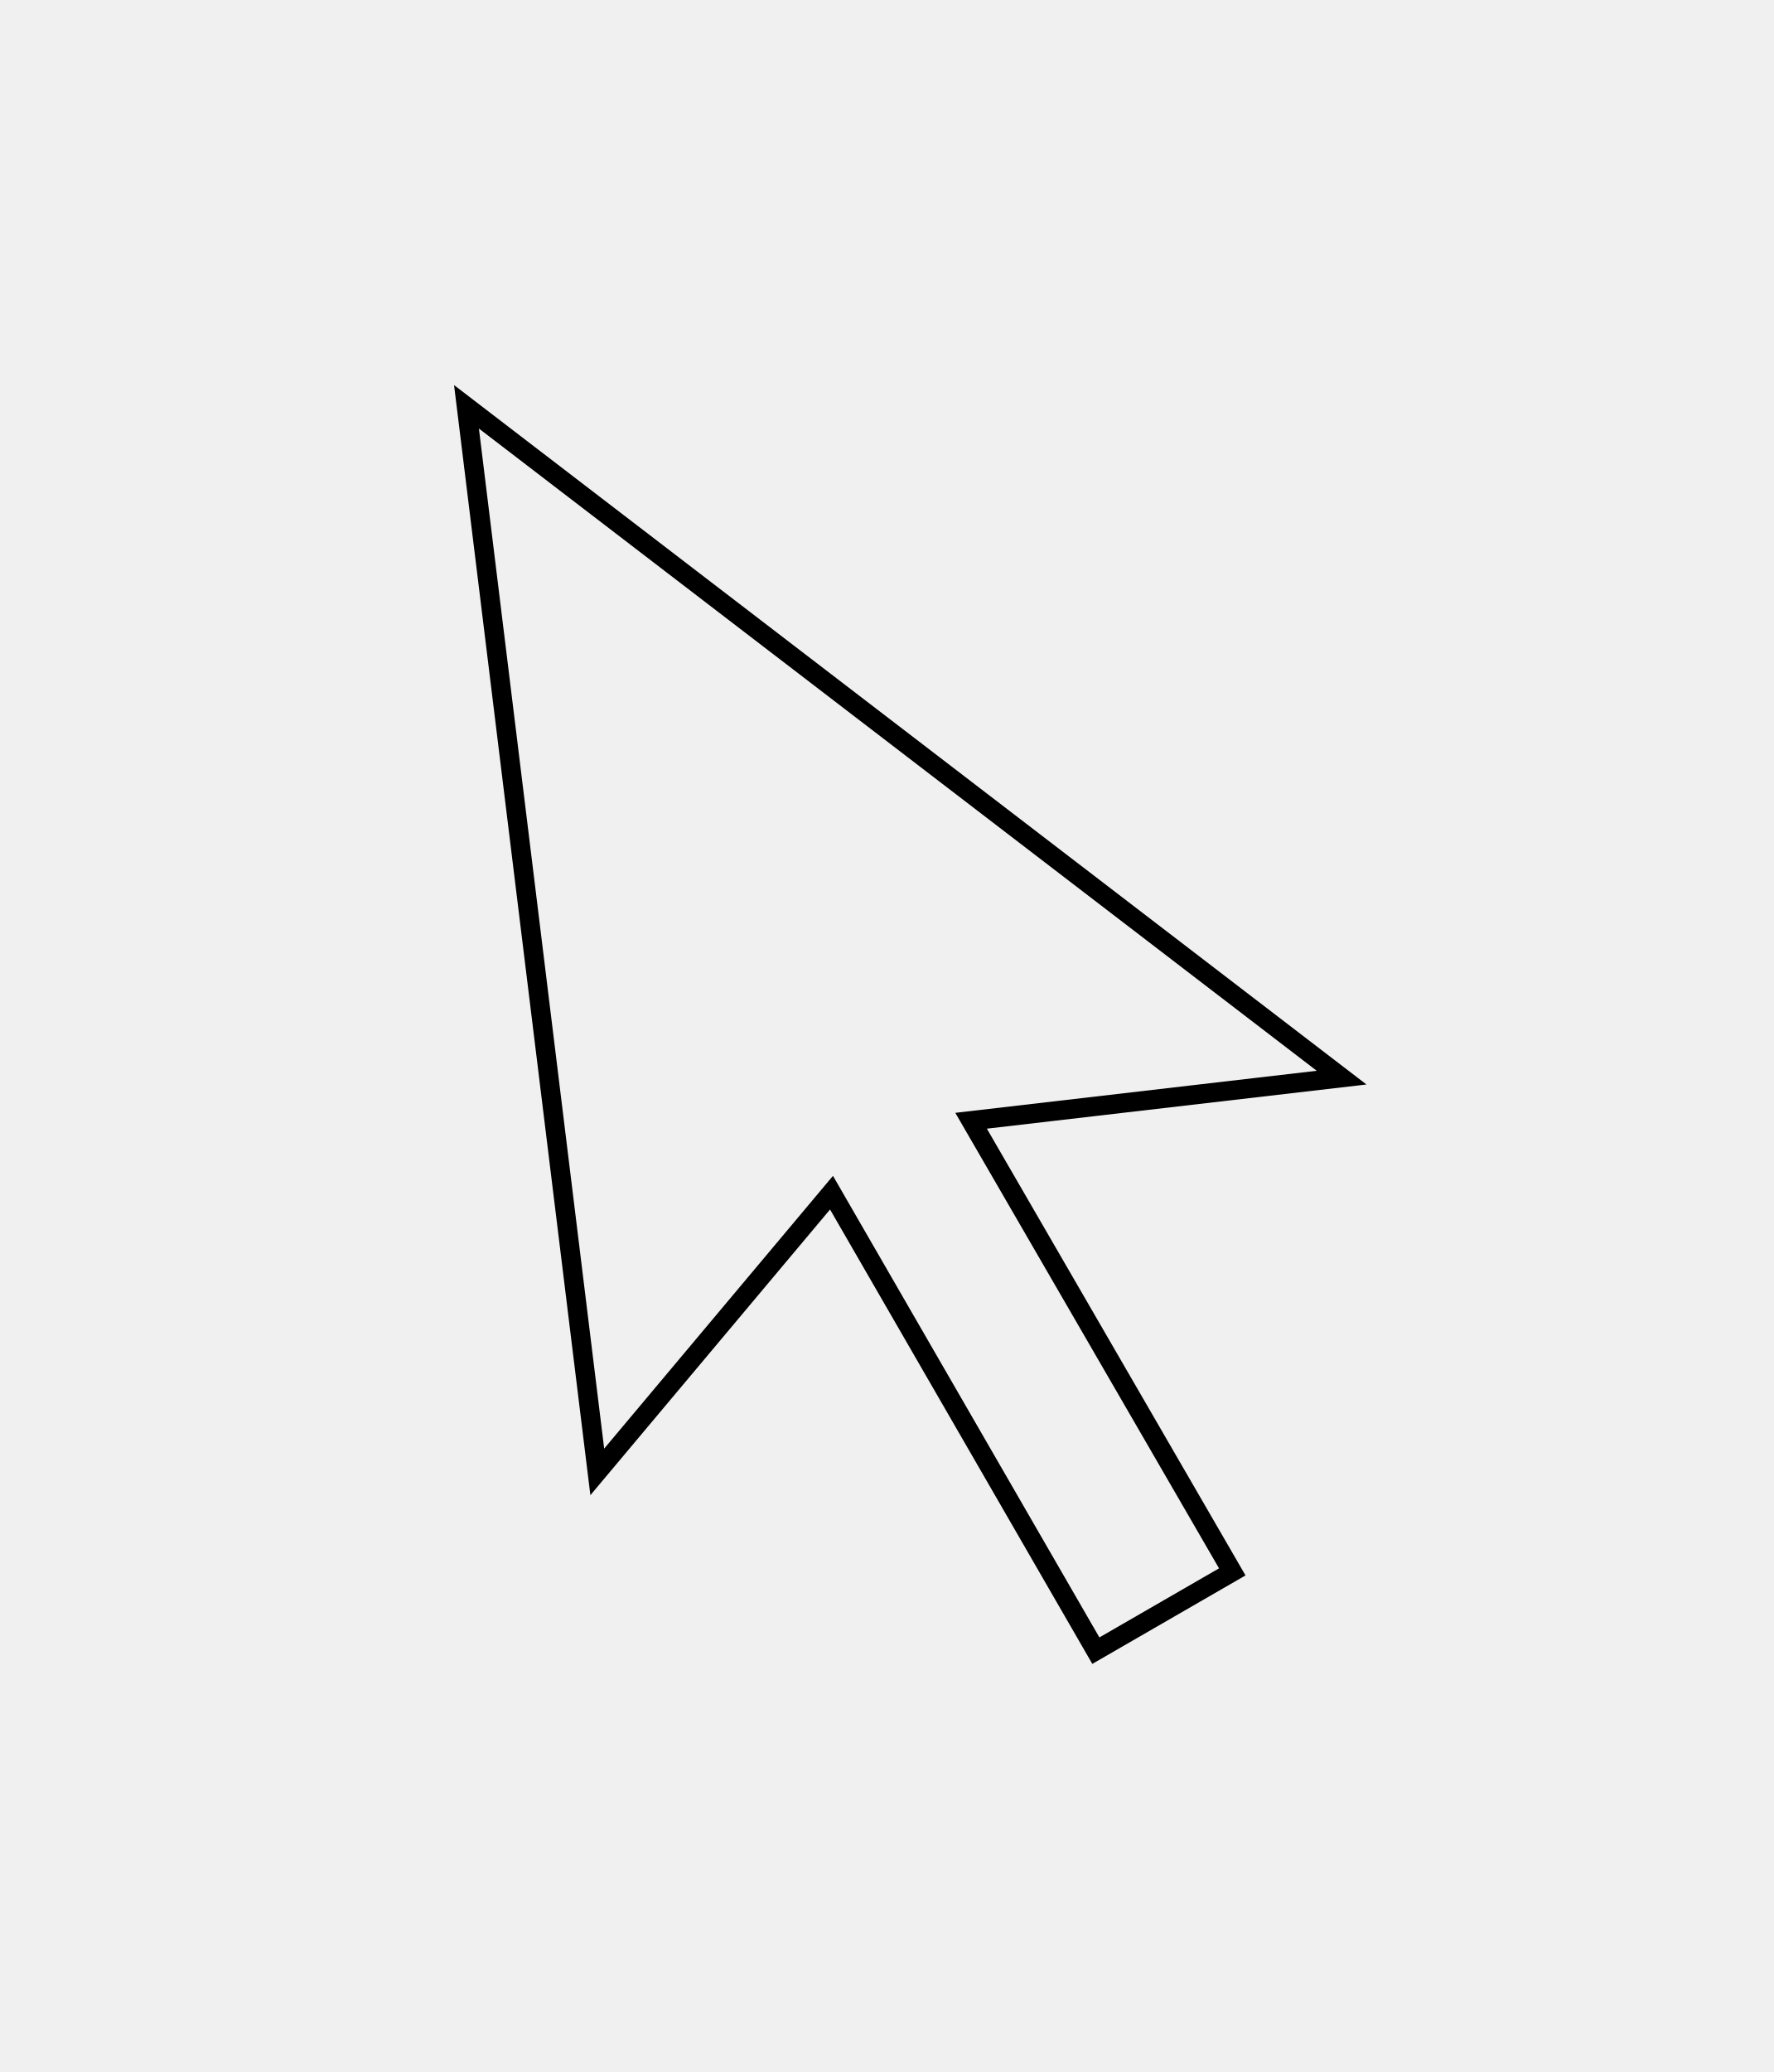
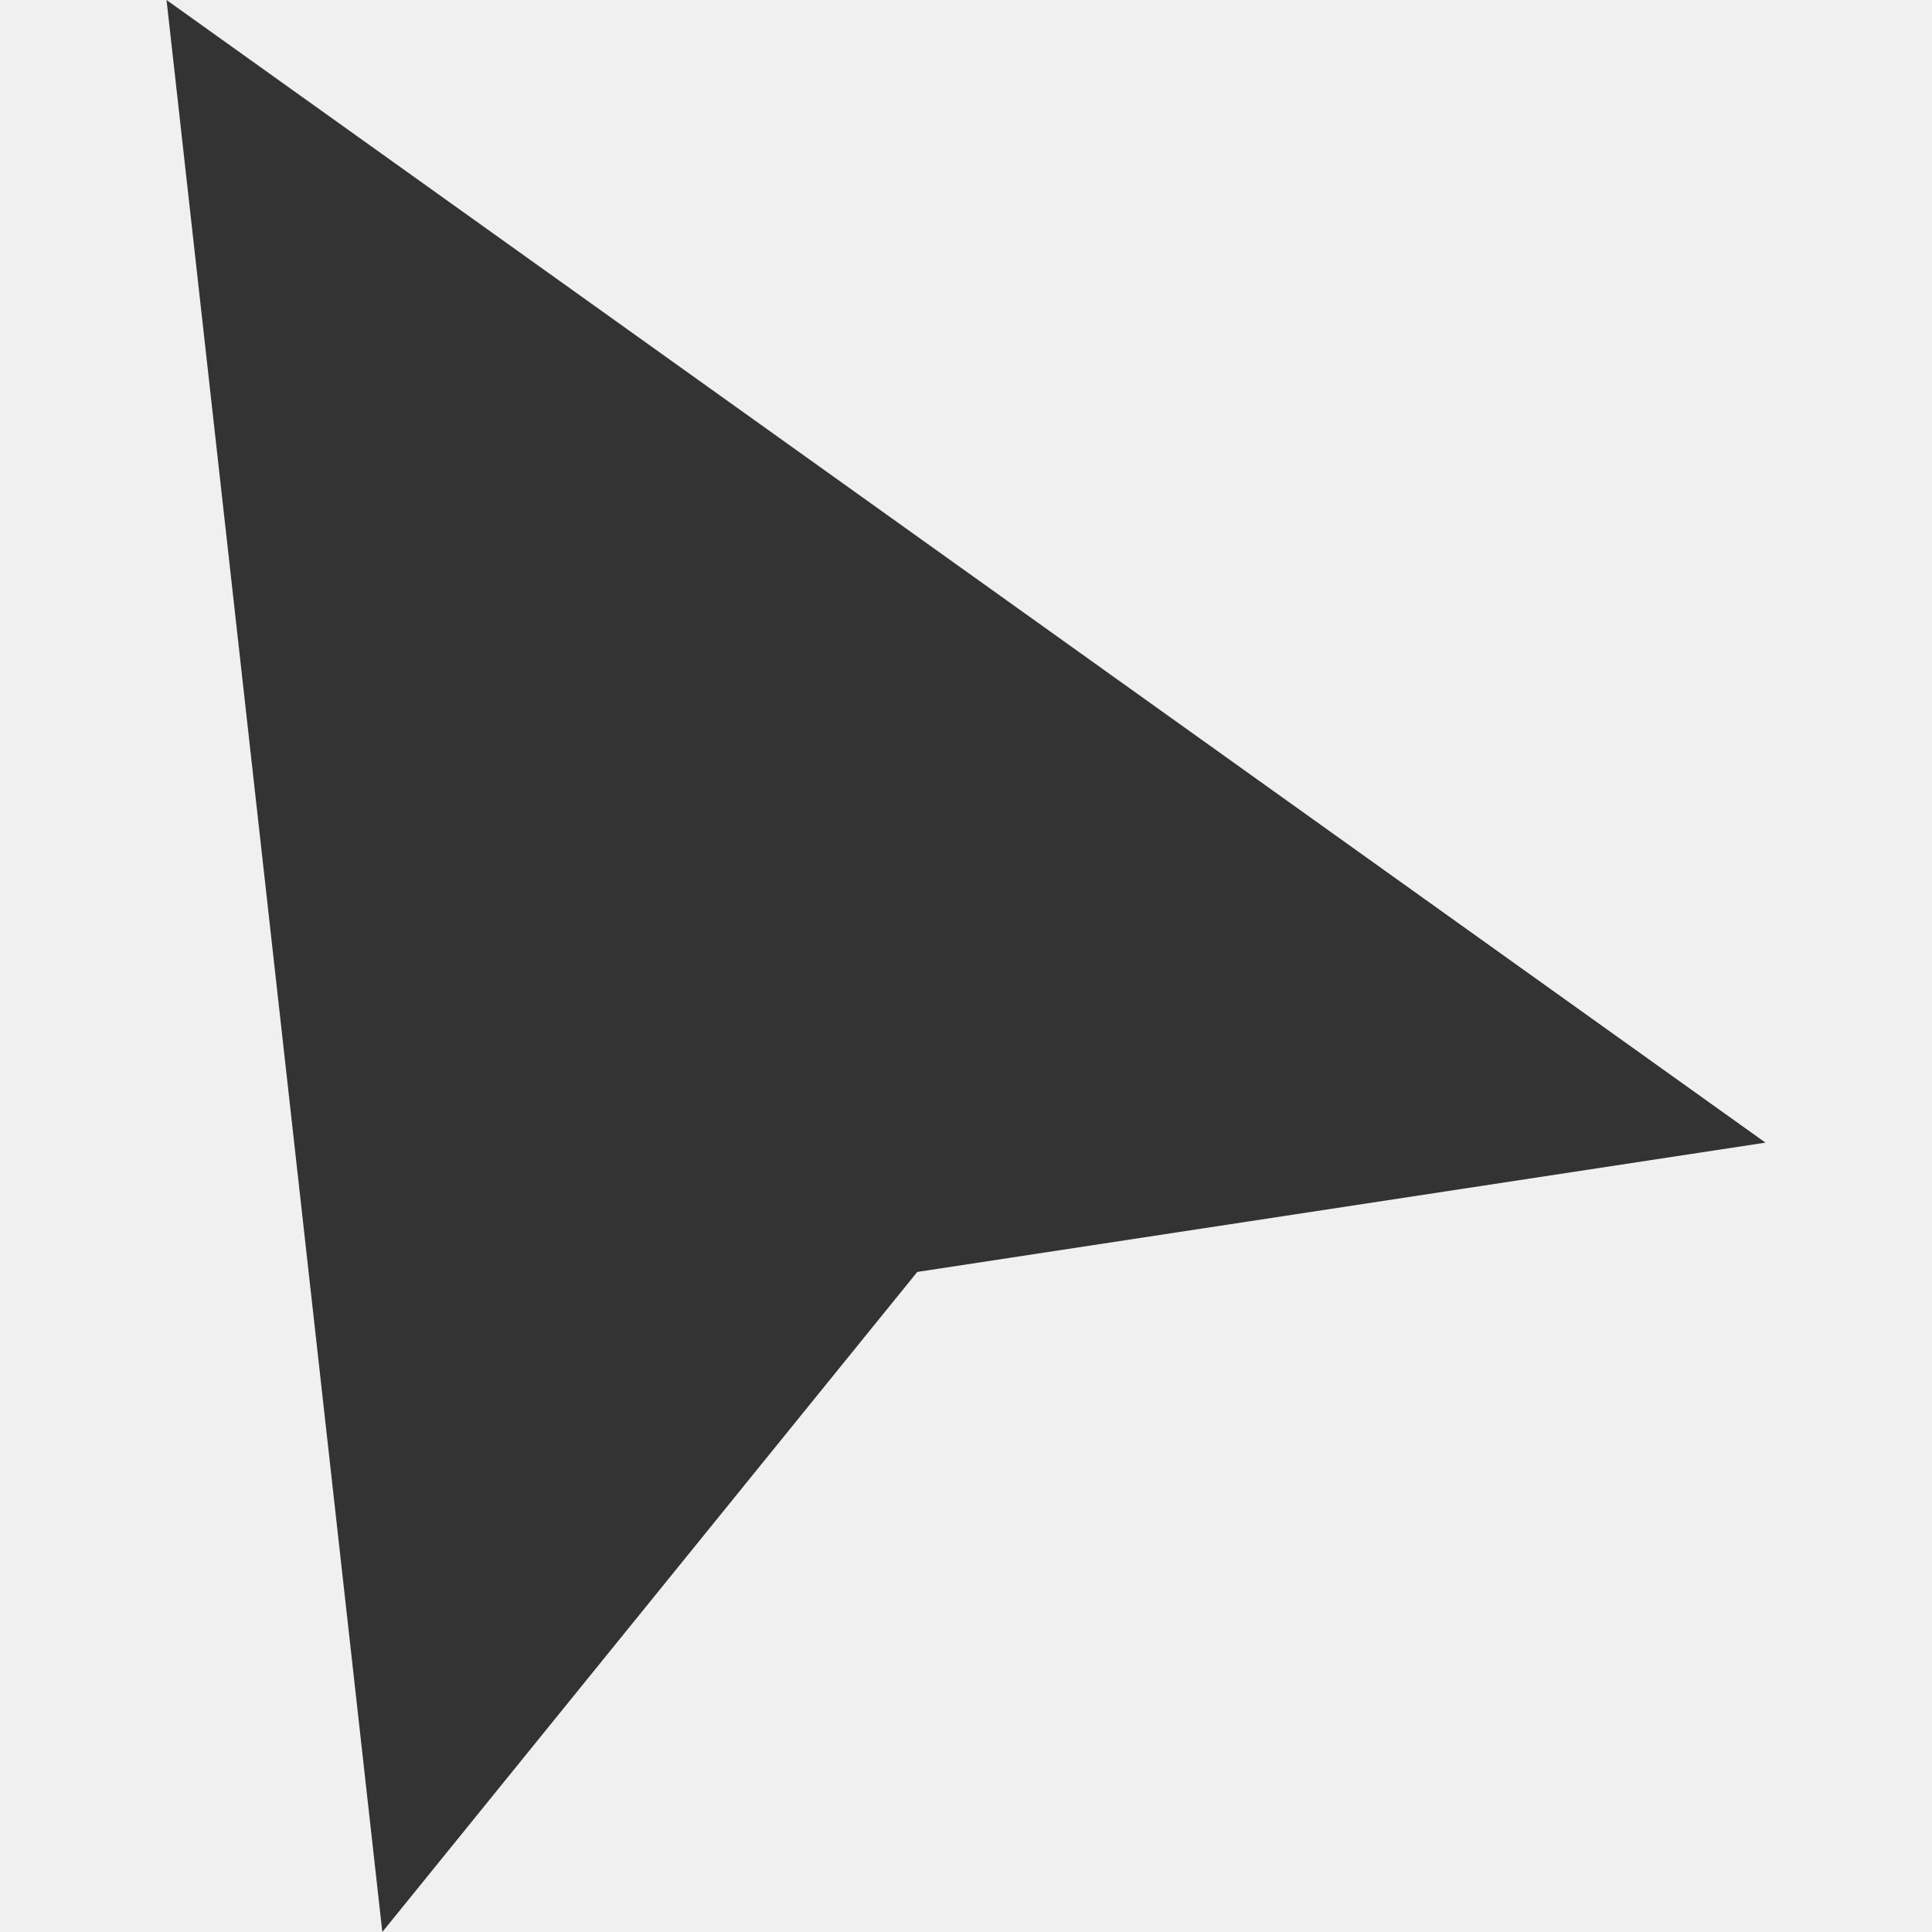
- <svg xmlns="http://www.w3.org/2000/svg" height="153px" style="enable-background:new 0 0 131 153;" version="1.1" viewBox="0 0 131 153" width="131px" xml:space="preserve" id="svg6545">
-   <style type="text/css" id="style6547">
- 
- 	.st0{fill:#EF3E42;}
- 	.st1{fill:#FFFFFF;}
- 	.st2{fill:none;}
- 	.st3{fill-rule:evenodd;clip-rule:evenodd;fill:#FFFFFF;}
- 
- </style>
-   <defs id="defs6549" />
-   <polygon points="119.7,118.5 108.2,130 69.6,91.4 53.7,125.5 12.2,22.8 12.2,22.8 117.4,66.3 81.6,80.5 " id="polygon6551" style="fill:none;stroke:#000000;stroke-width:2;stroke-miterlimit:4;stroke-opacity:1;stroke-dasharray:none" transform="matrix(0.6909823,0.1851482,-0.1851482,0.6909823,30.24599,12.02637)" />
-   <rect class="st2" height="153" id="_x3C_Slice_x3E__100_" width="131" />
+ <svg xmlns="http://www.w3.org/2000/svg" height="32" width="32" xml:space="preserve" viewBox="0 0 11.102 11.102" y="0px" x="0px" id="Capa_1" version="1.1">
+   <defs id="defs5344" />
+   <path style="fill:#333333" id="path5310" d="M 0.957,-7.3052599e-7 2.197,11.102 5.271,7.309 10.145,6.566 Z" />
+   <g transform="translate(0,-166.5347)" id="g5312" />
+   <g transform="translate(0,-166.5347)" id="g5314" />
+   <g transform="translate(0,-166.5347)" id="g5316" />
+   <g transform="translate(0,-166.5347)" id="g5318" />
+   <g transform="translate(0,-166.5347)" id="g5320" />
+   <g transform="translate(0,-166.5347)" id="g5322" />
+   <g transform="translate(0,-166.5347)" id="g5324" />
+   <g transform="translate(0,-166.5347)" id="g5326" />
+   <g transform="translate(0,-166.5347)" id="g5328" />
+   <g transform="translate(0,-166.5347)" id="g5330" />
+   <g transform="translate(0,-166.5347)" id="g5332" />
+   <g transform="translate(0,-166.5347)" id="g5334" />
+   <g transform="translate(0,-166.5347)" id="g5336" />
+   <g transform="translate(0,-166.5347)" id="g5338" />
+   <g transform="translate(0,-166.5347)" id="g5340" />
</svg>
